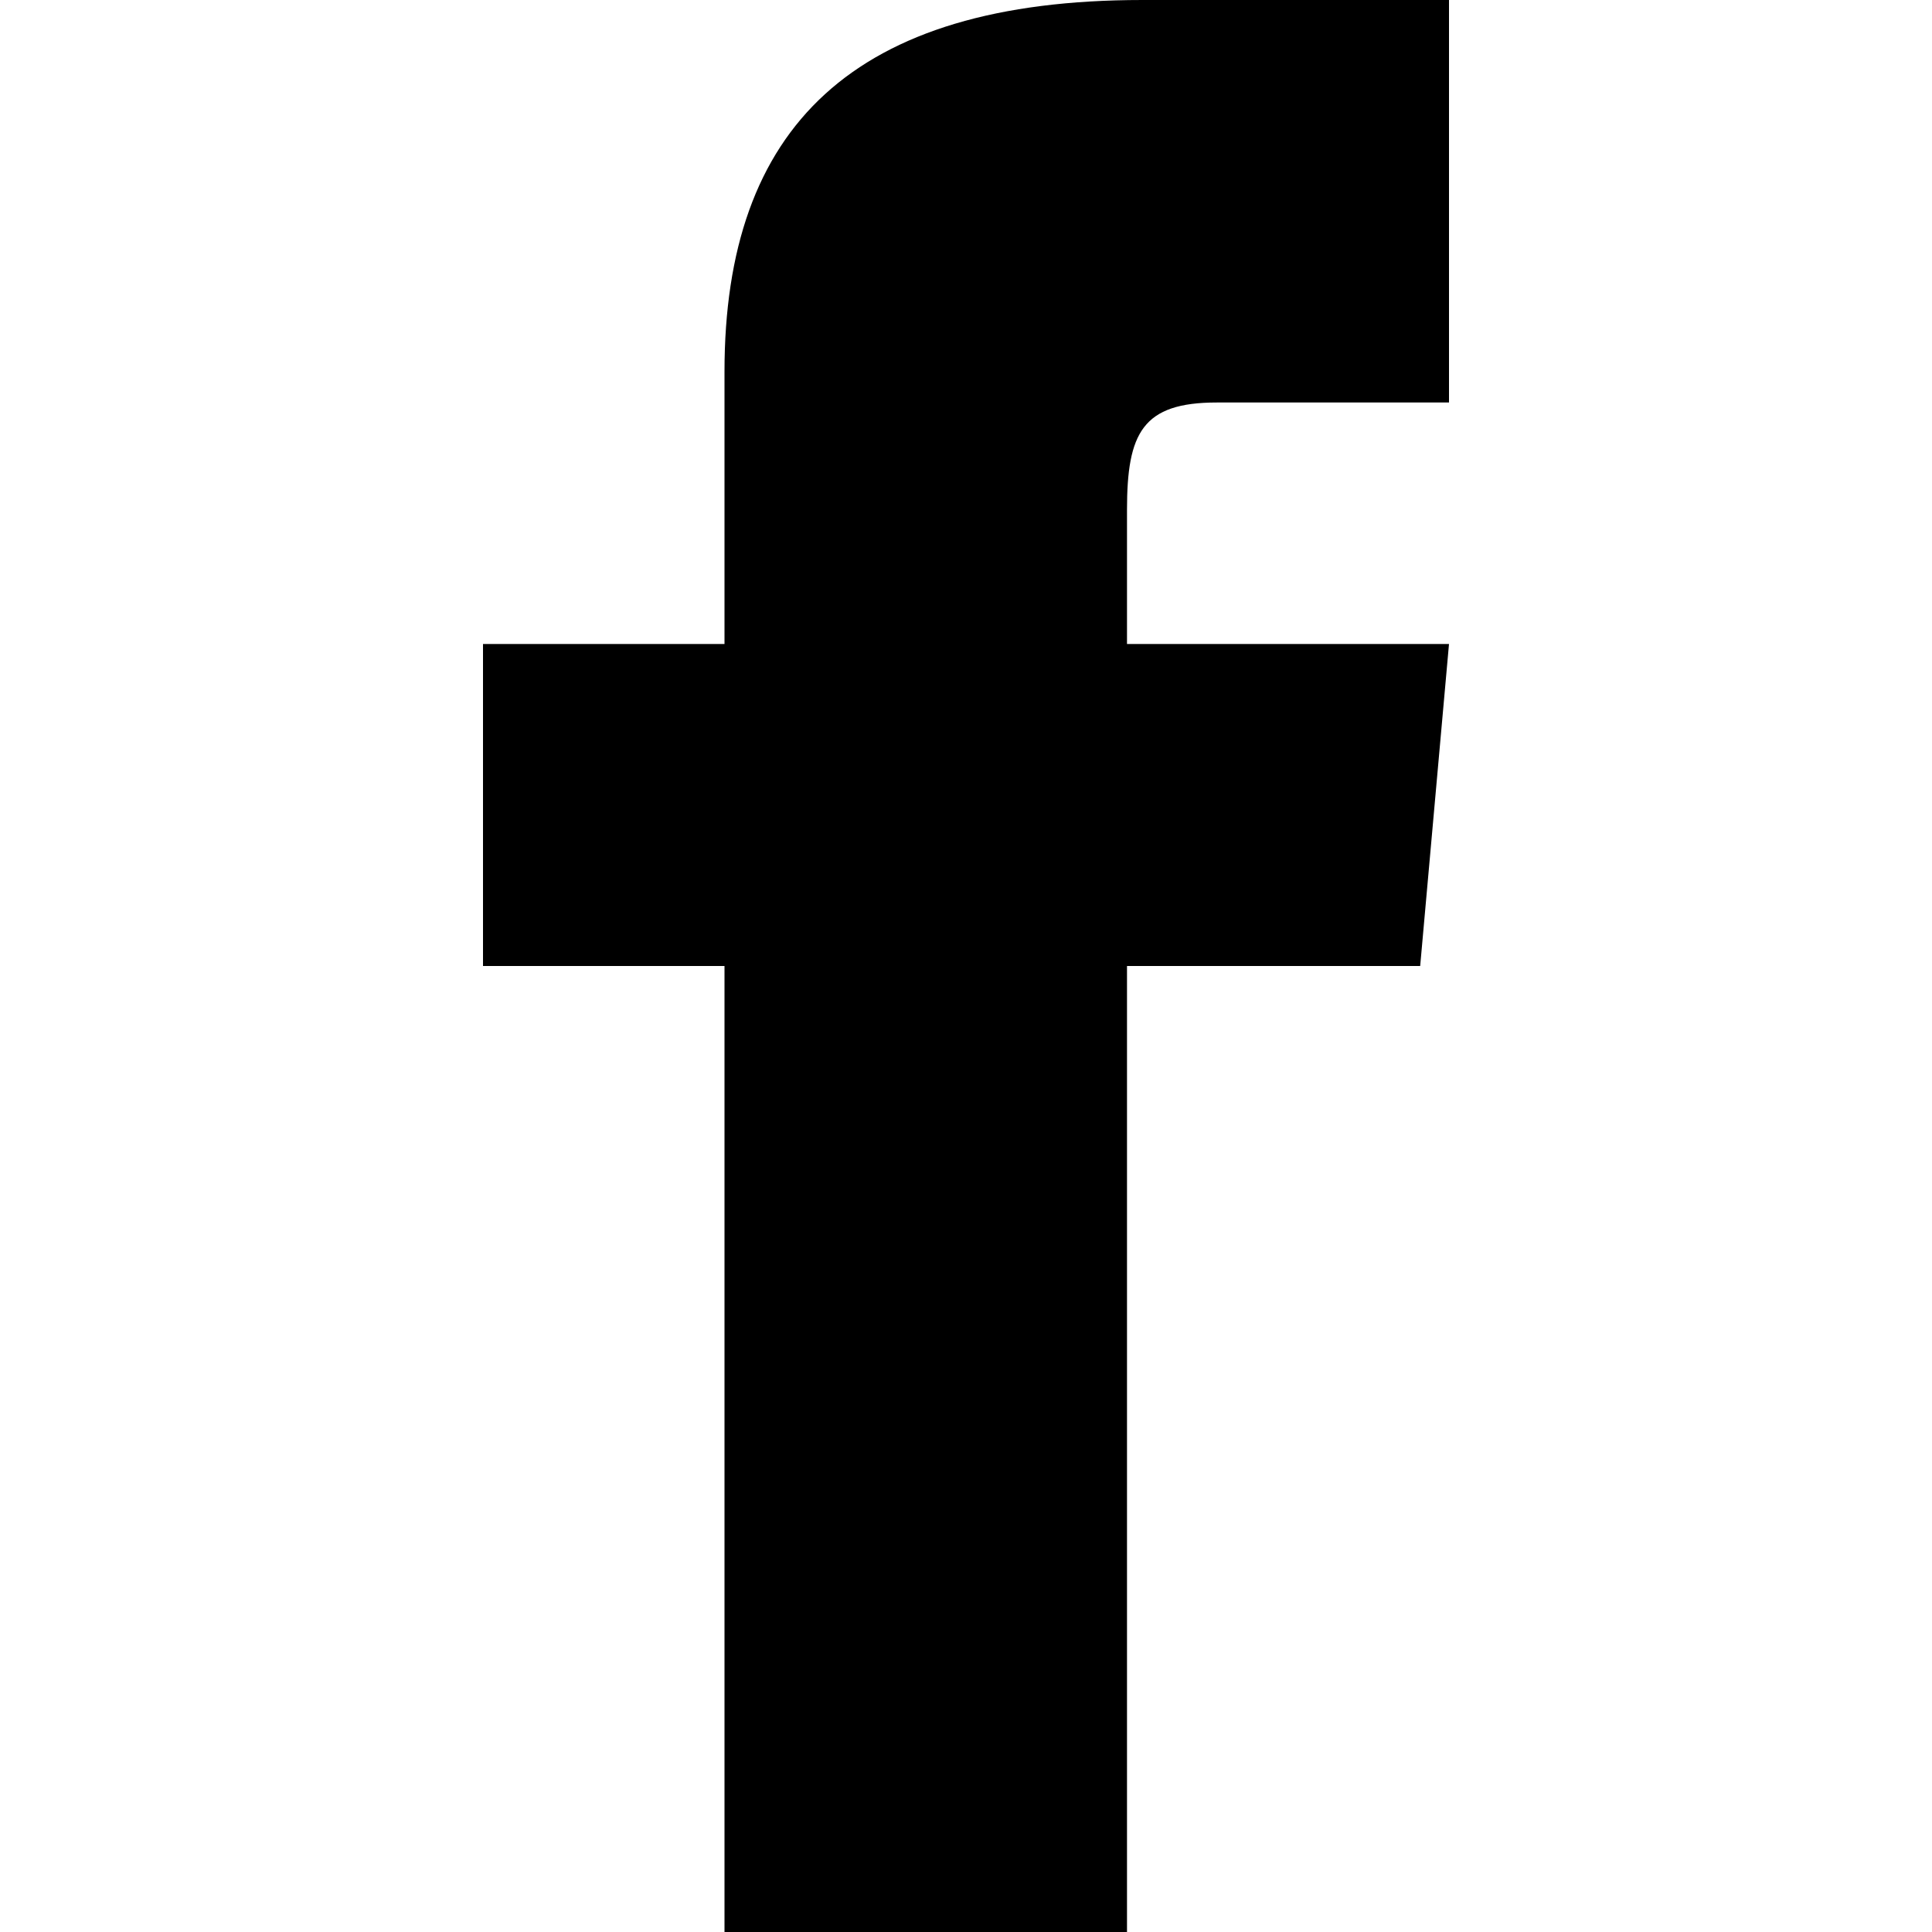
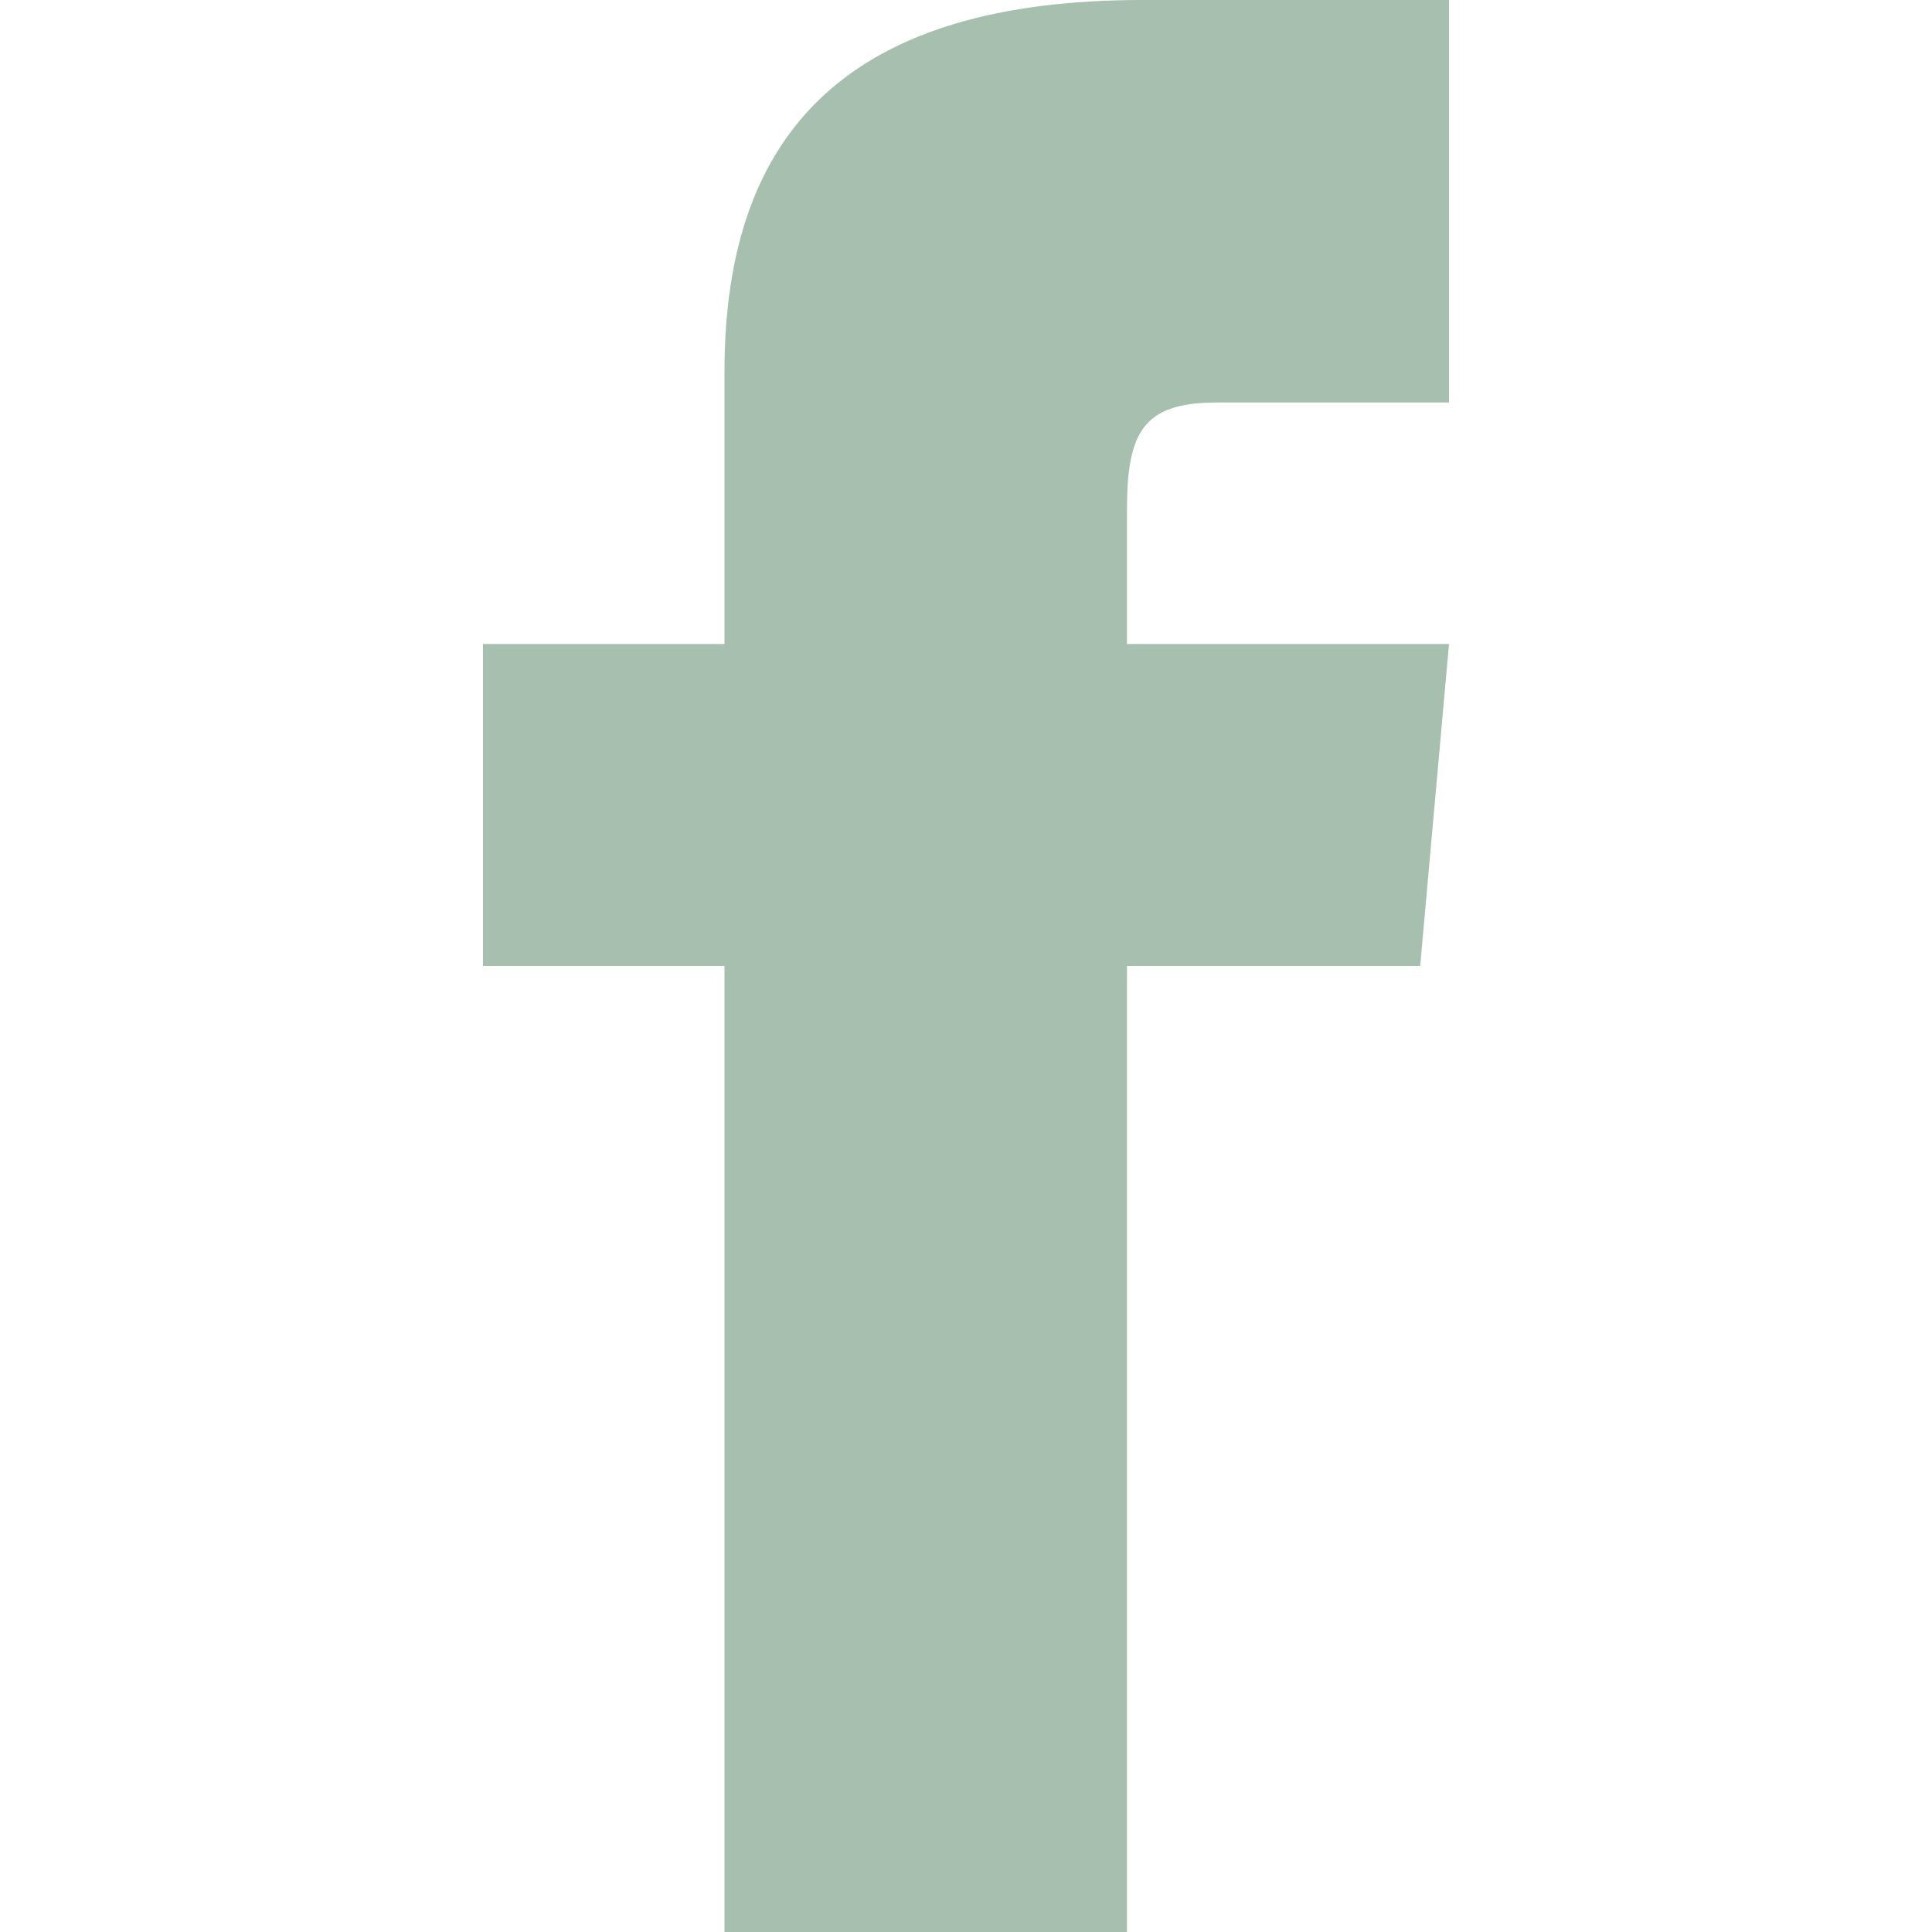
- <svg xmlns="http://www.w3.org/2000/svg" width="24" height="24" viewBox="0 0 24 24">
-   <path d="M9 8h-3v4h3v12h5v-12h3.642l.358-4h-4v-1.667c0-.955.192-1.333 1.115-1.333h2.885v-5h-3.808c-3.596 0-5.192 1.583-5.192 4.615v3.385z" />
+ <svg xmlns="http://www.w3.org/2000/svg" width="24" height="24" viewBox="0 0 24 24" version="1.1" id="svg4">
+   <defs id="defs8" />
+   <path d="M9 8h-3v4h3v12h5v-12h3.642l.358-4h-4v-1.667c0-.955.192-1.333 1.115-1.333h2.885v-5h-3.808c-3.596 0-5.192 1.583-5.192 4.615v3.385z" id="path2" style="fill:#a6bfaf;fill-opacity:1" />
</svg>
